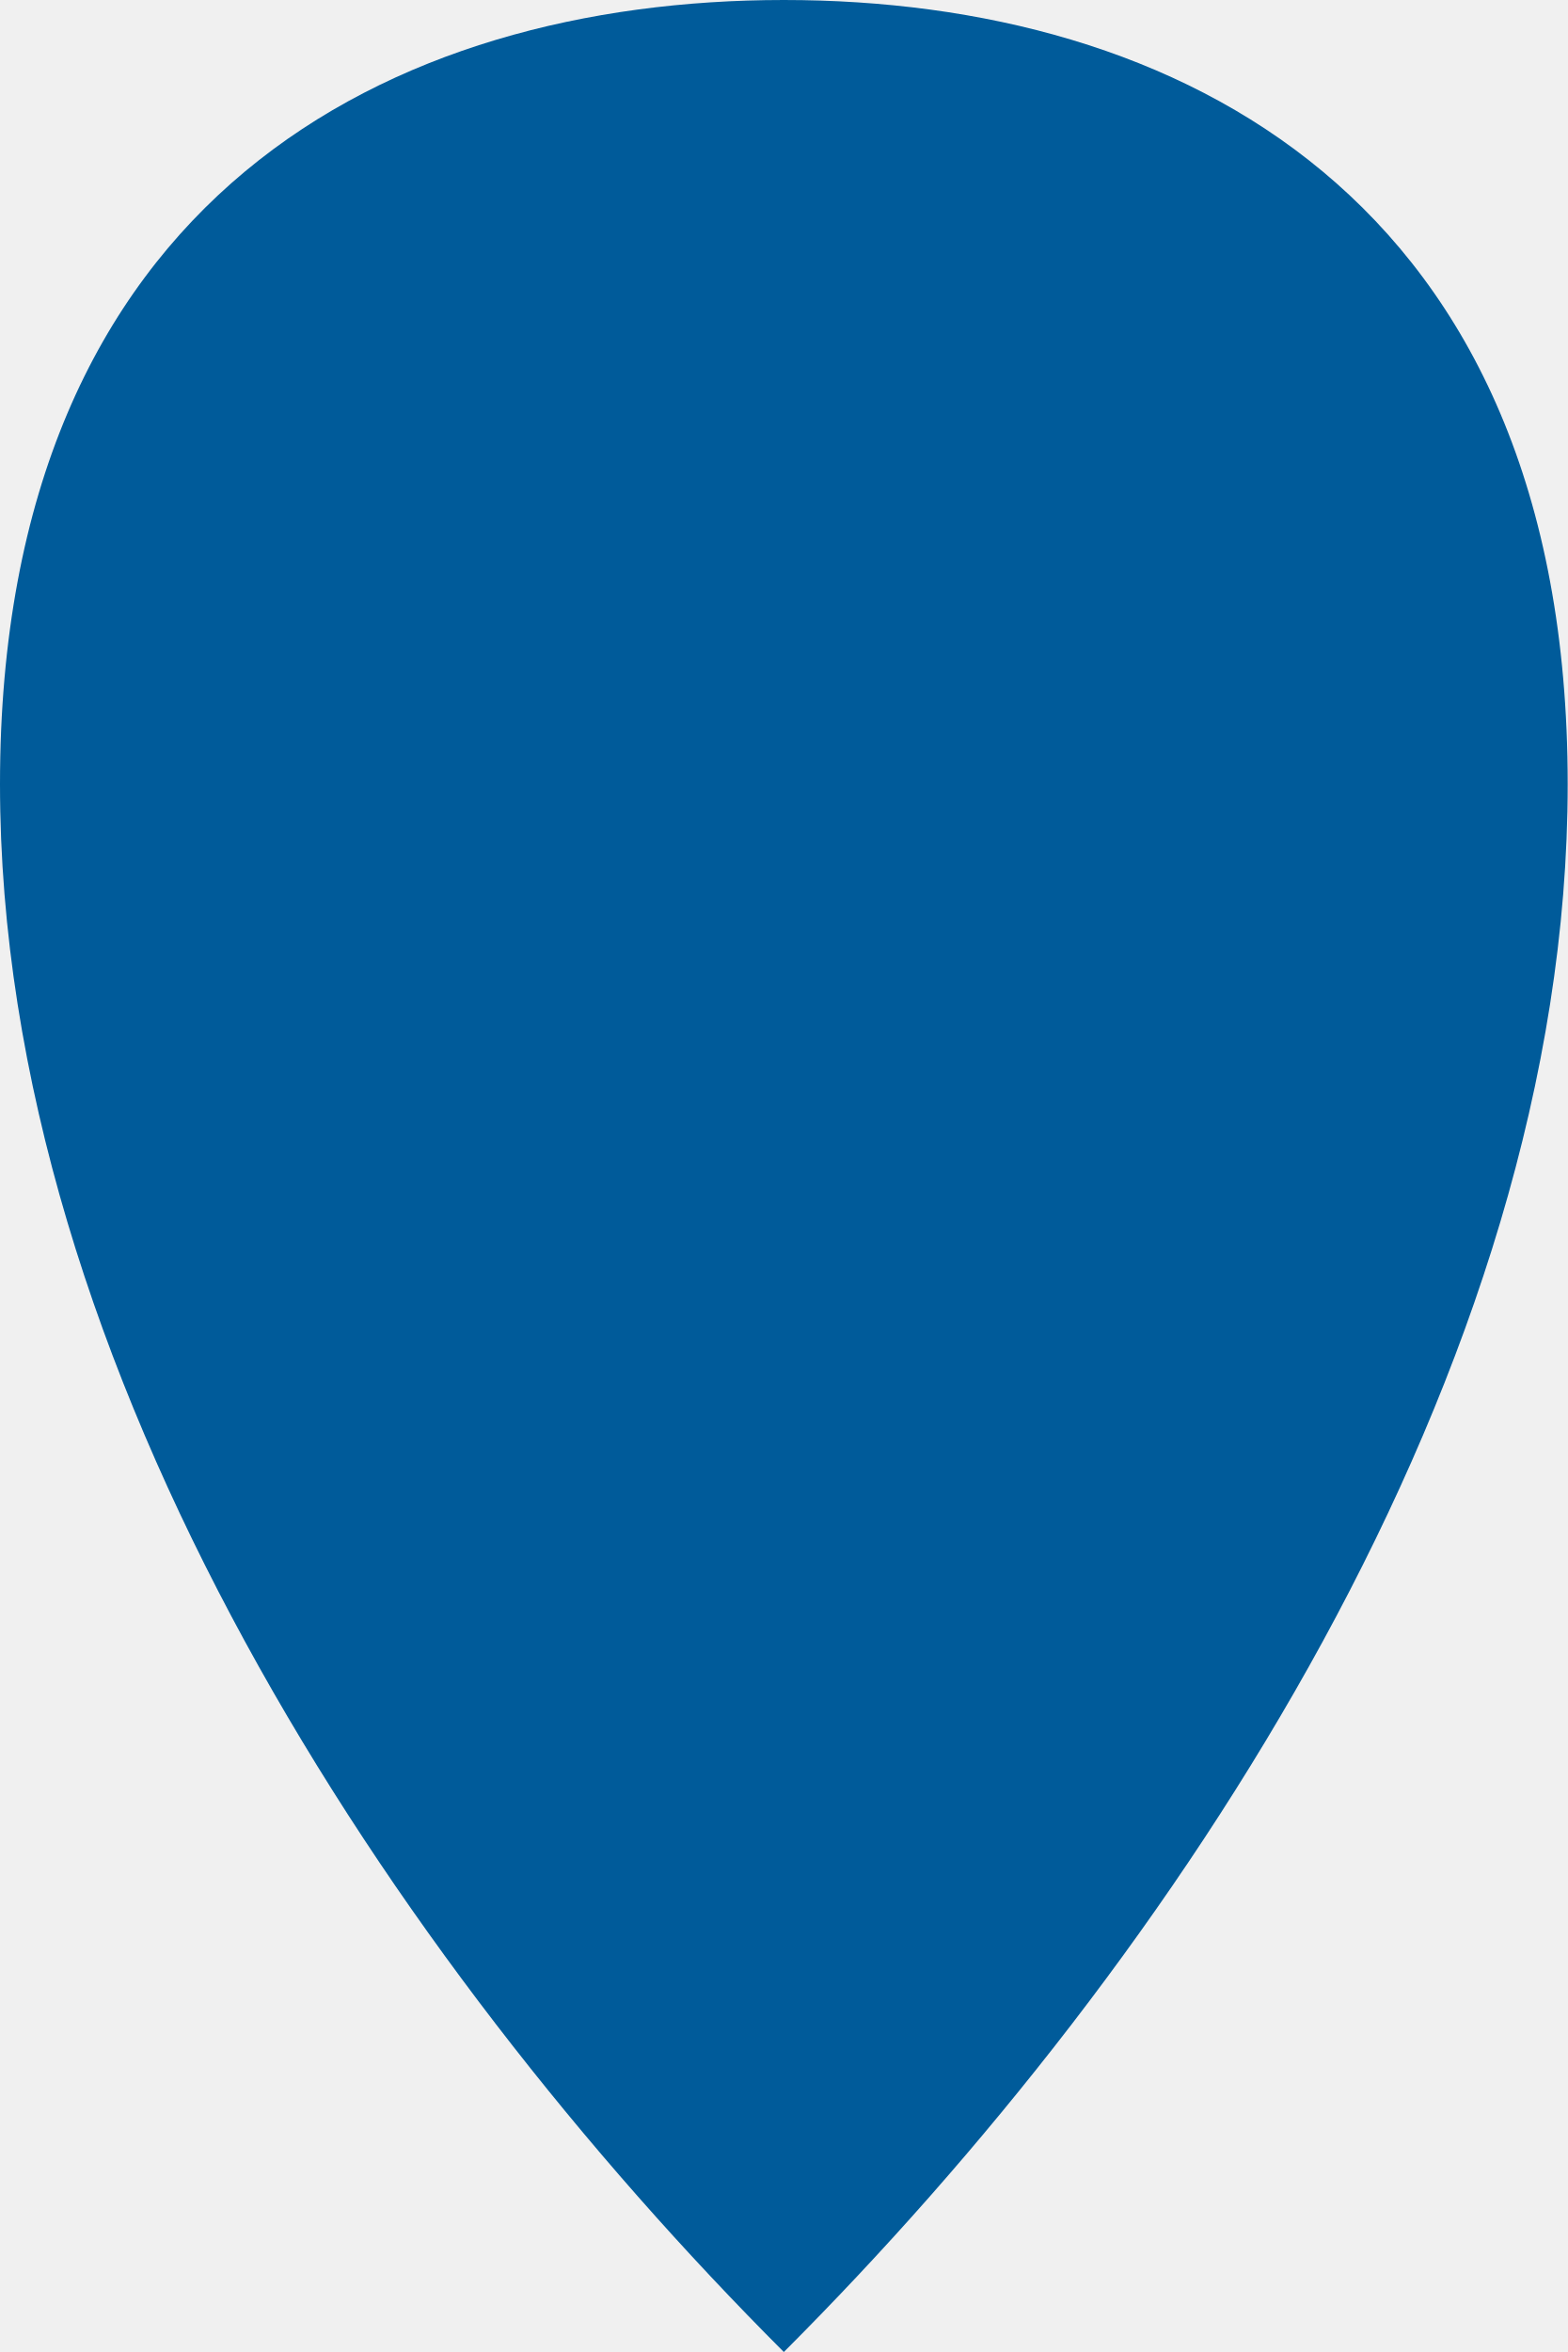
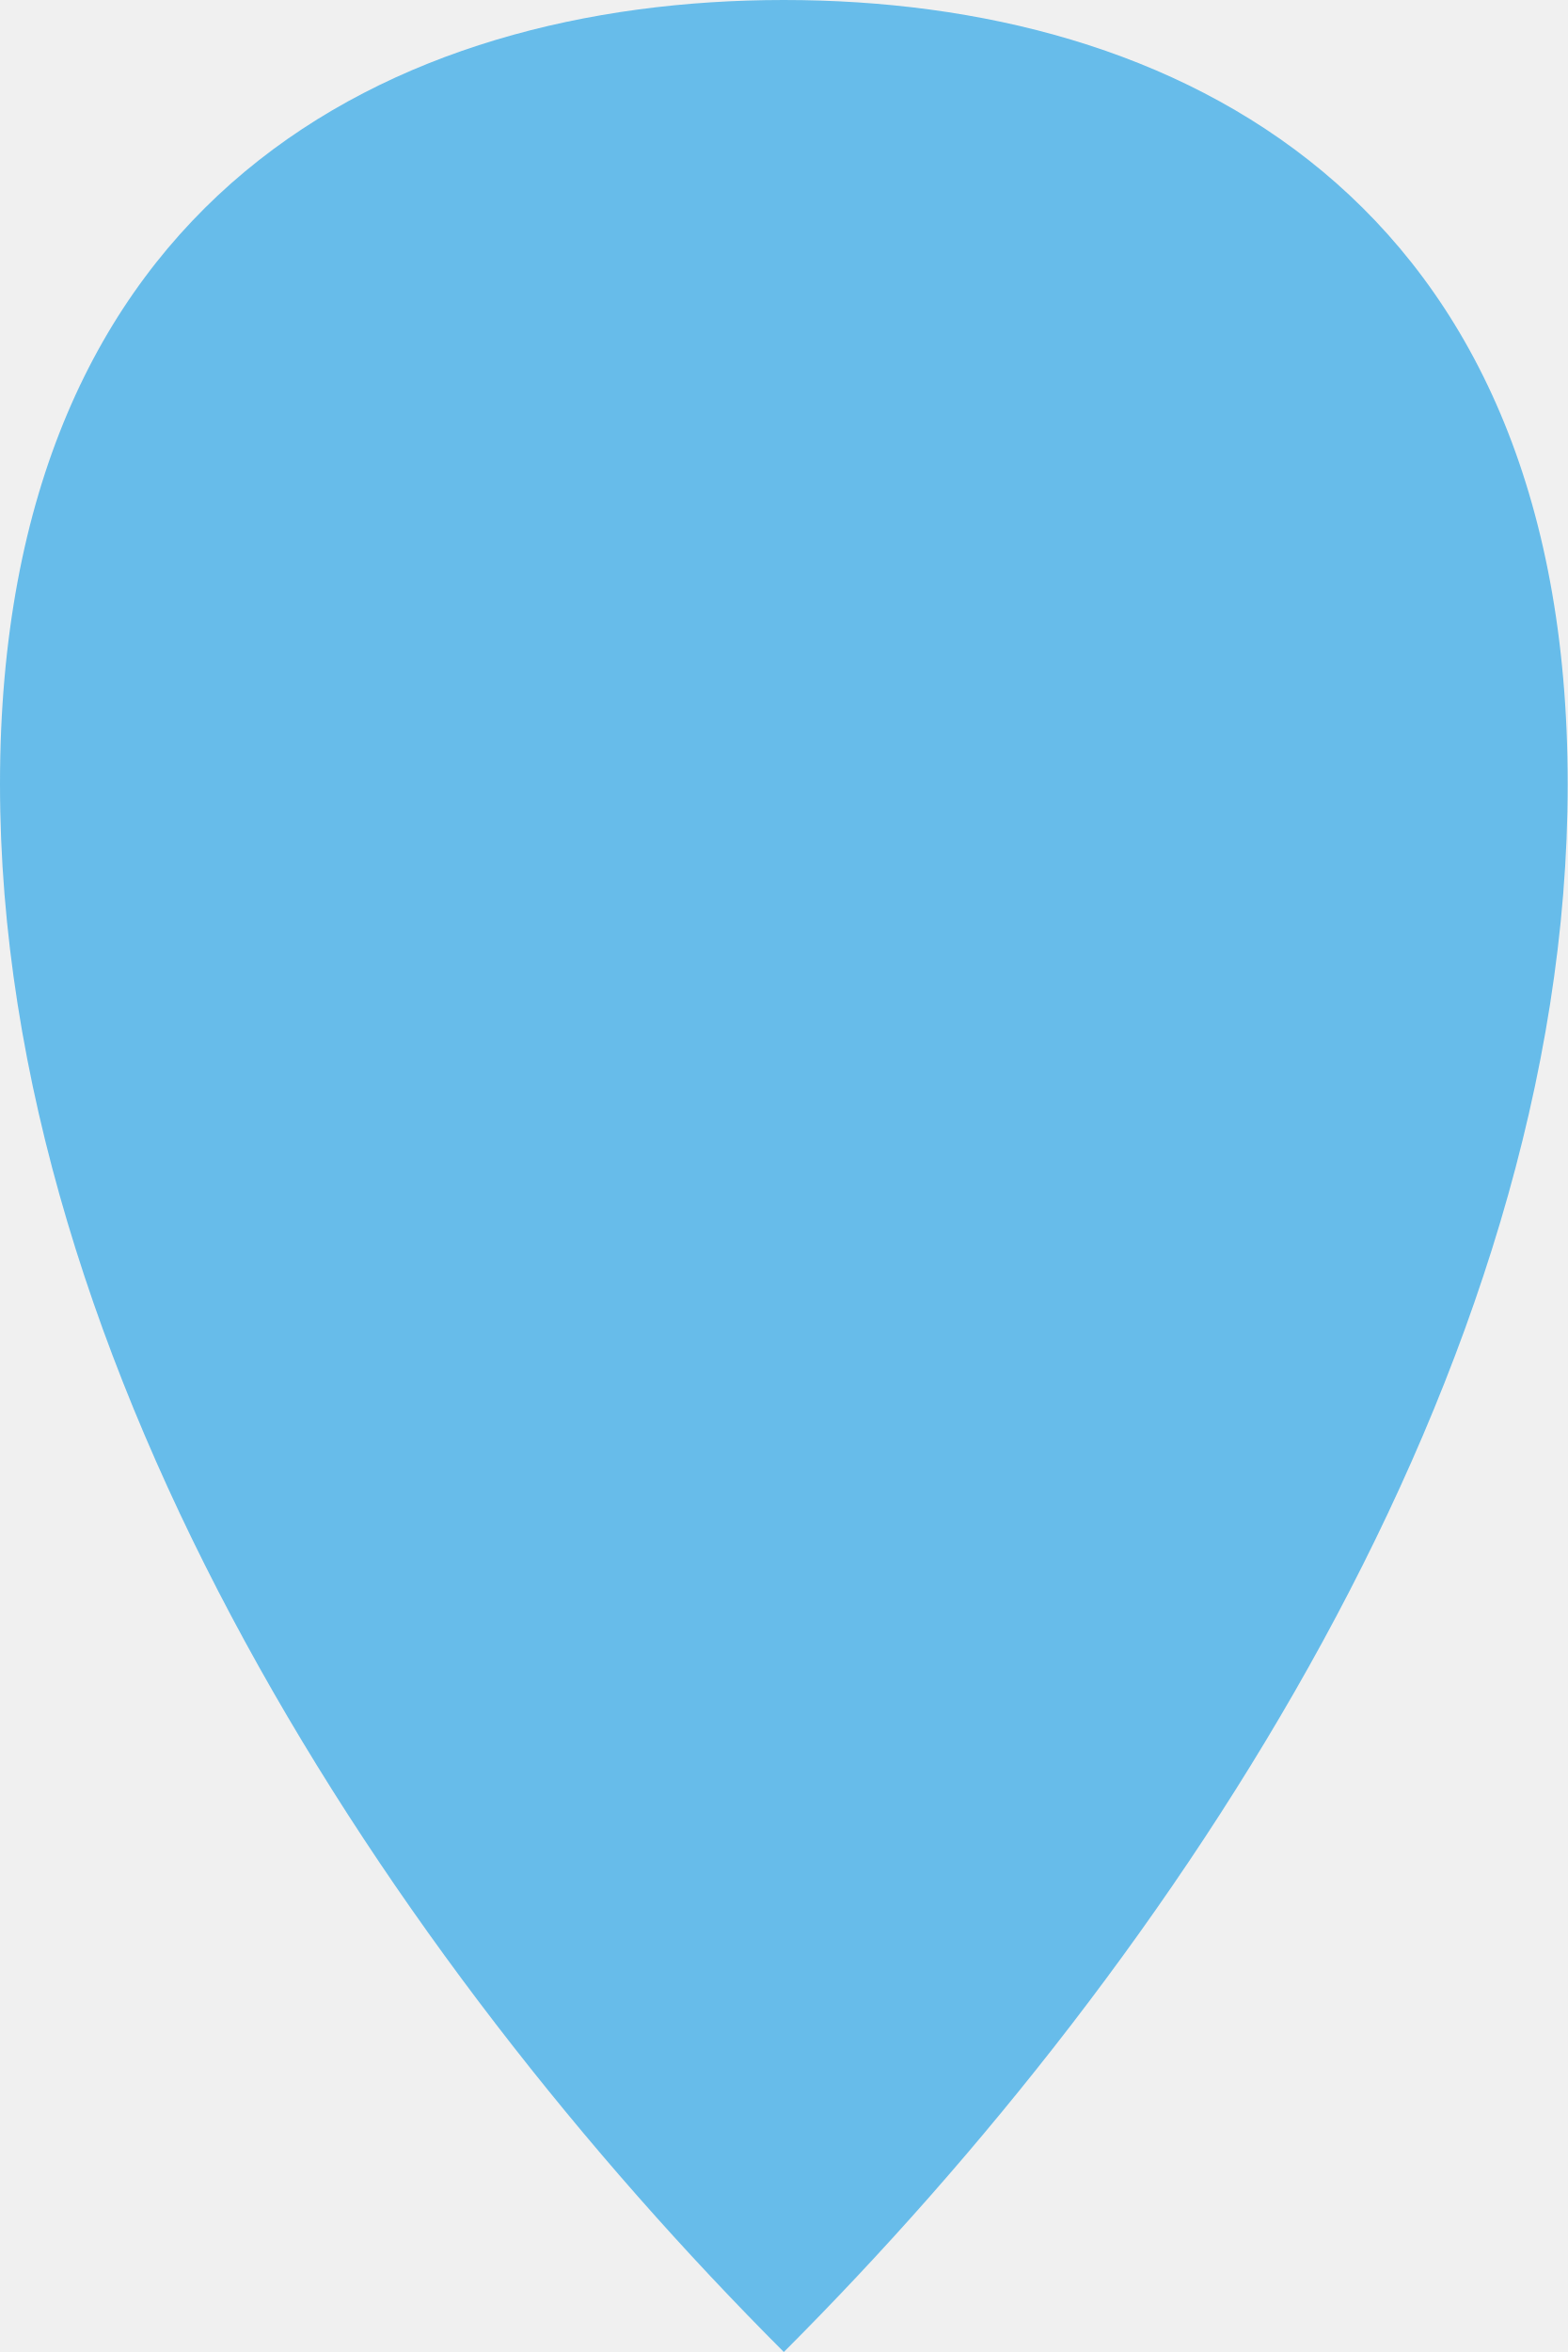
<svg xmlns="http://www.w3.org/2000/svg" width="40" height="60" version="1.2" viewBox="0 0 40 60">
  <defs>
    <linearGradient id="gradient" gradientTransform="rotate(90)">
-       <stop offset="80.3" data-binding-city="Kaunas" data-attr-offset="humidity" stop-color="#005B9A" />
+       <stop offset="0" stop-color="#005B9A" />
      <stop offset="0%" stop-color="#67BCEA" />
    </linearGradient>
  </defs>
  <path d="M20,0 C10,10 0,25 0,40 C0,55 10,60 20,60 C30,60 40,55 40,40 C40,25 30,10 20,0 Z" fill="url(#gradient)" transform="rotate(180 20 30)" />
  <text x="50%" y="50%" text-anchor="middle" alignment-baseline="middle" font-size="12" fill="white" data-binding-city="Kaunas" data-value="humidity" />
</svg>
